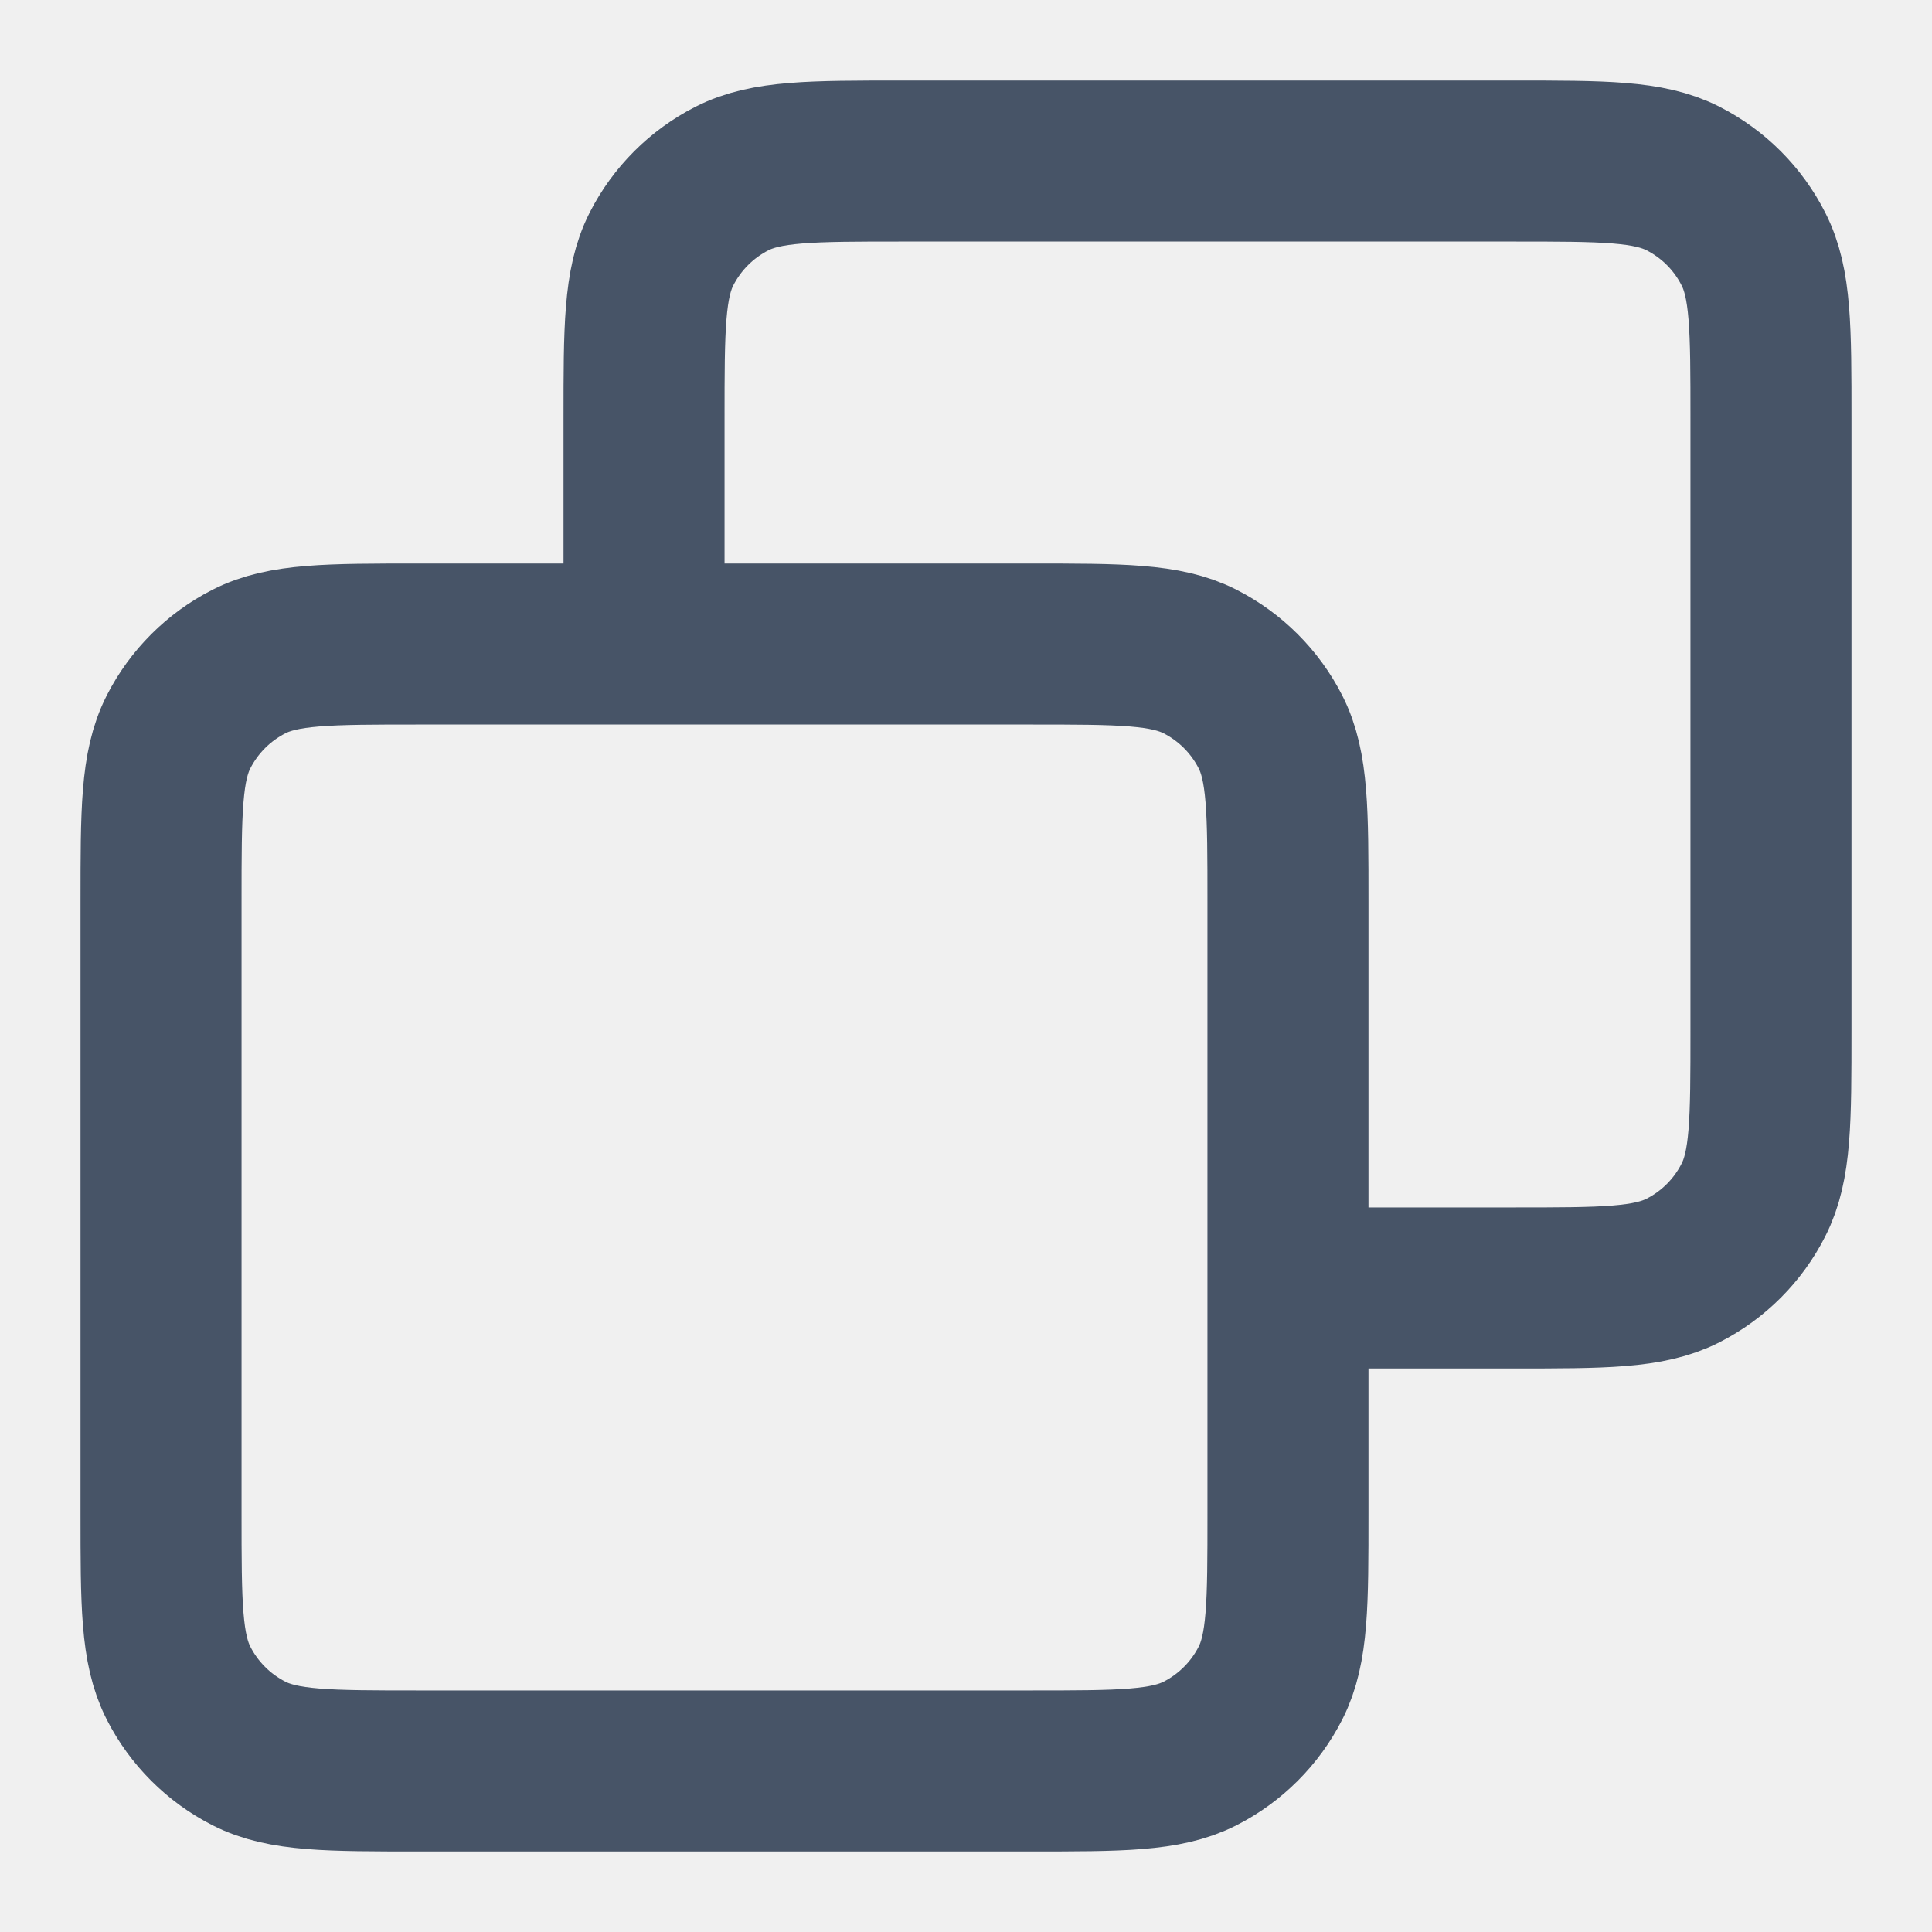
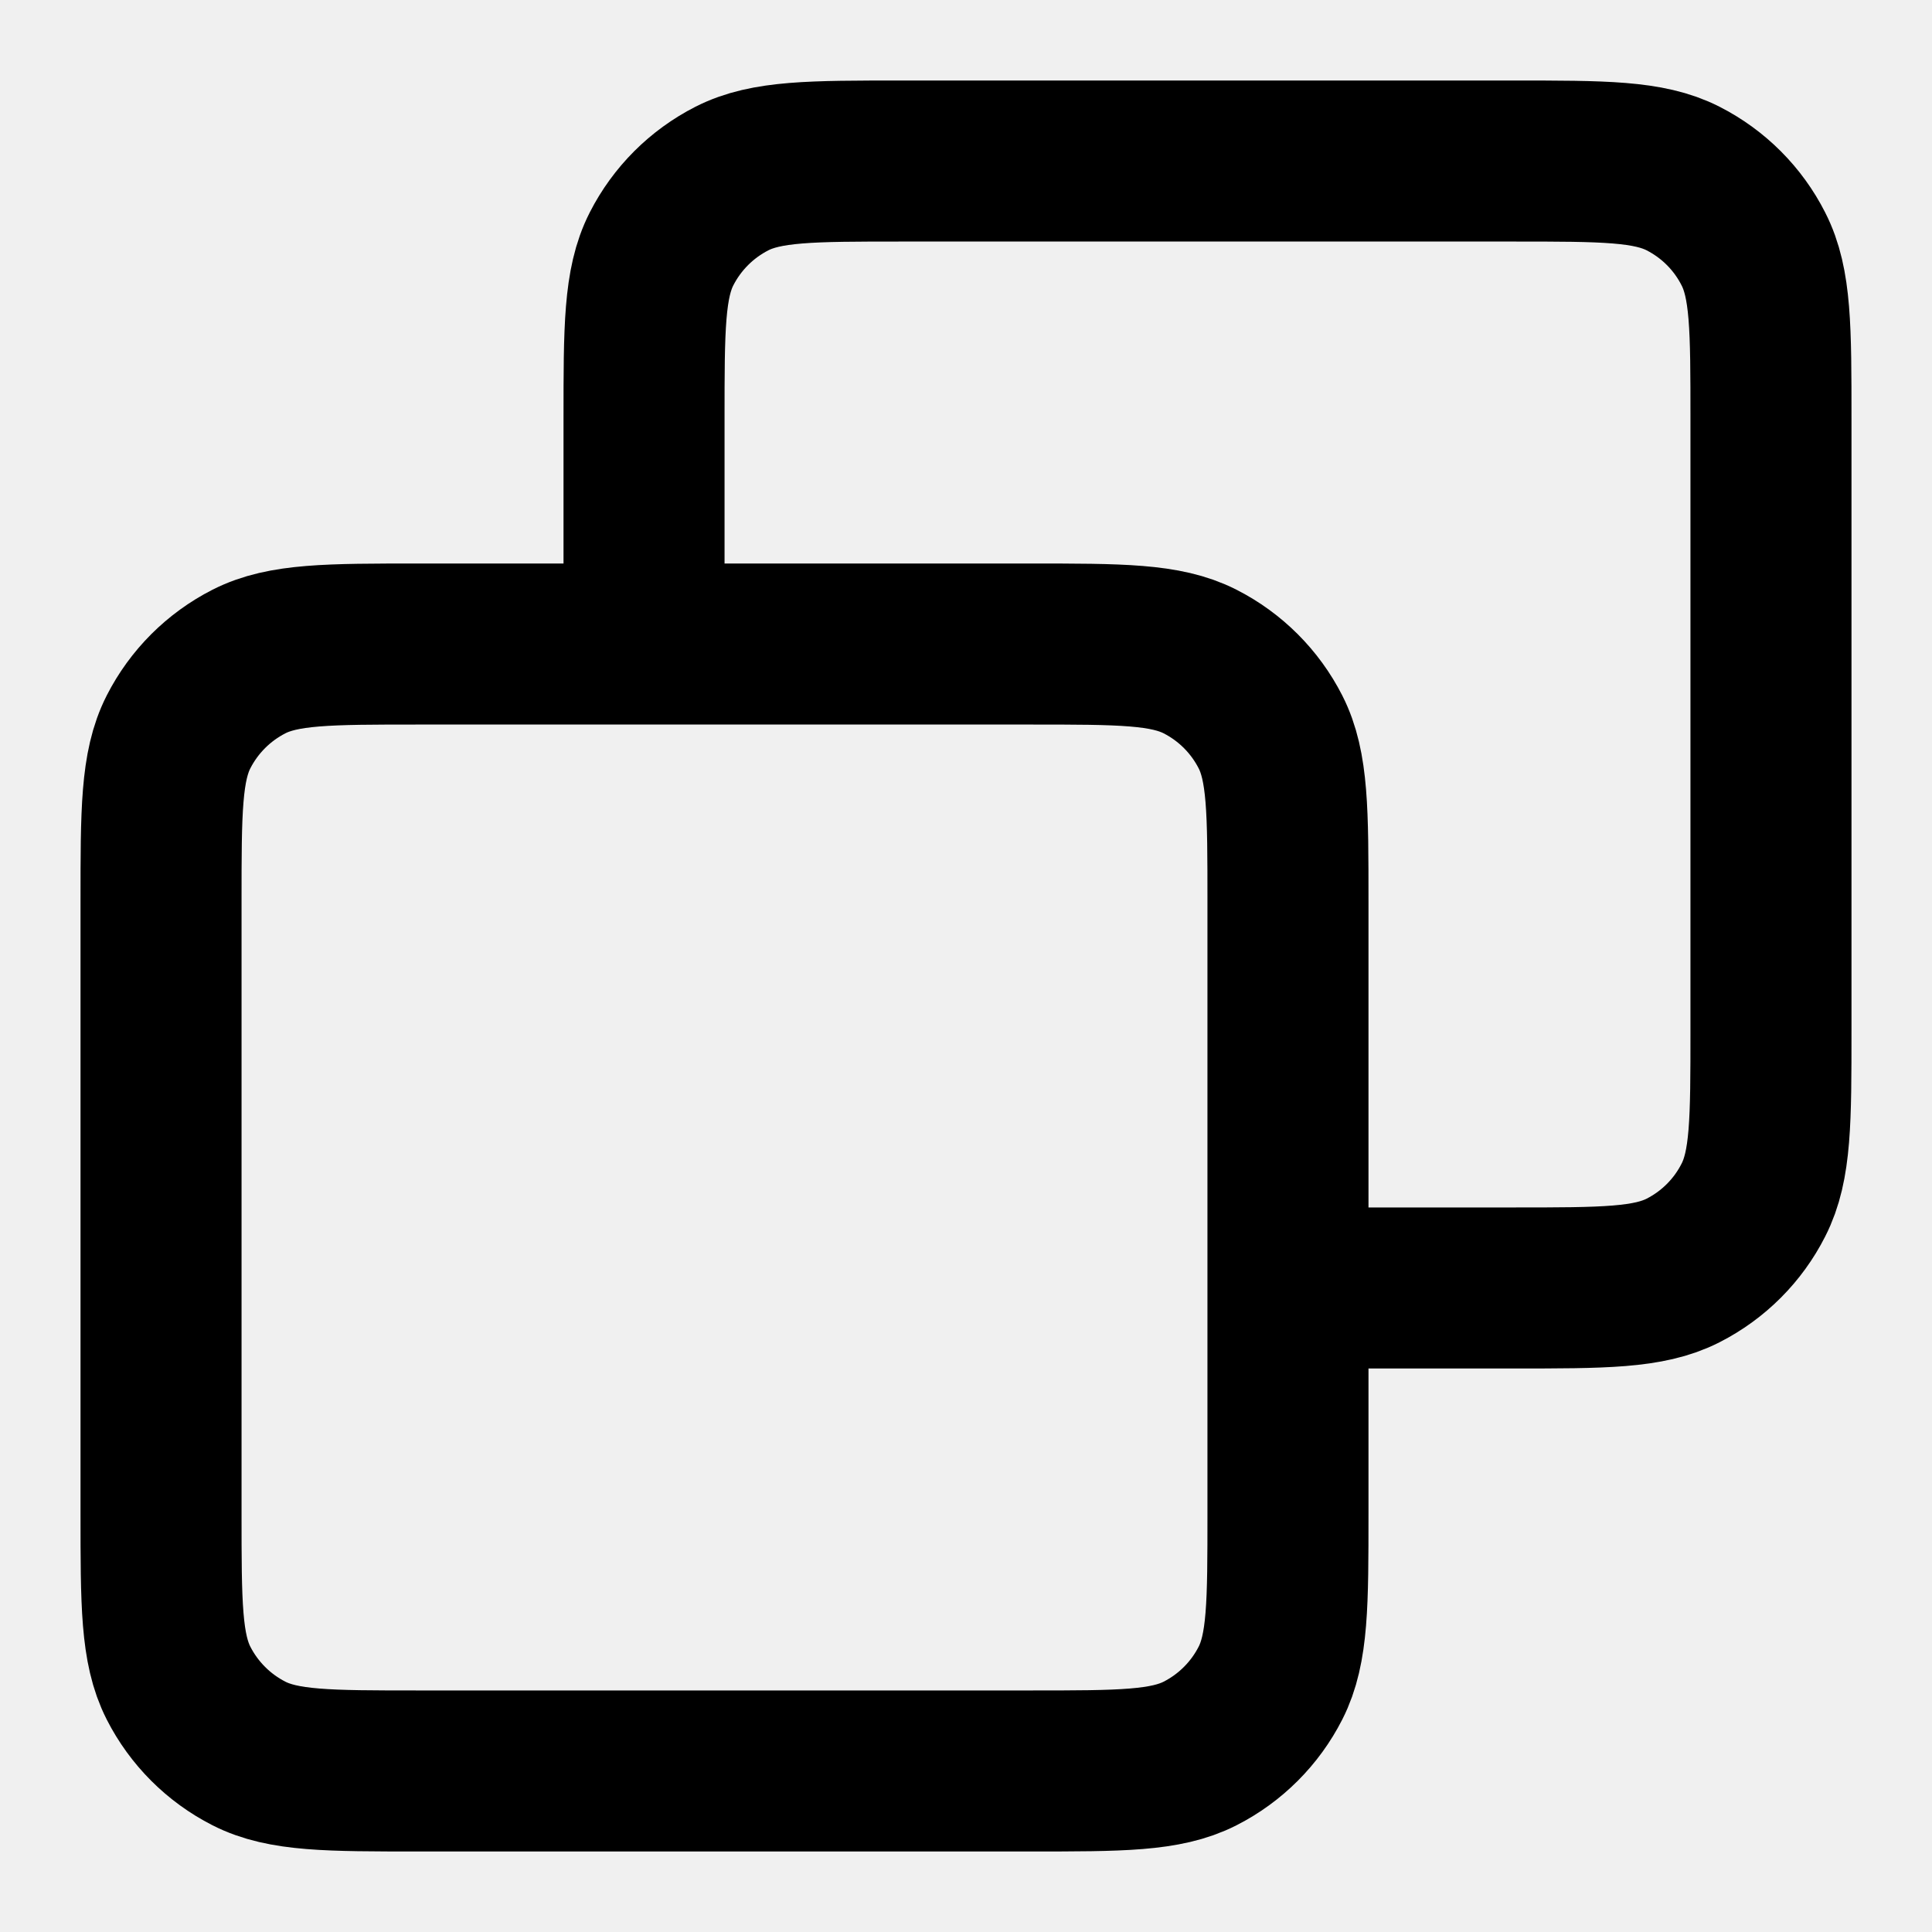
- <svg xmlns="http://www.w3.org/2000/svg" width="20" height="20" viewBox="0 0 20 20" fill="none">
+ <svg xmlns="http://www.w3.org/2000/svg" viewBox="0 0 20 20" fill="none">
  <g clip-path="url(#clip0_23_2217)">
-     <path d="M6.667 6.667V4.333C6.667 3.4 6.667 2.933 6.848 2.577C7.008 2.263 7.263 2.008 7.577 1.848C7.933 1.667 8.4 1.667 9.333 1.667H15.666C16.6 1.667 17.067 1.667 17.423 1.848C17.737 2.008 17.992 2.263 18.151 2.577C18.333 2.933 18.333 3.4 18.333 4.333V10.667C18.333 11.6 18.333 12.067 18.151 12.423C17.992 12.737 17.737 12.992 17.423 13.152C17.067 13.333 16.6 13.333 15.666 13.333H13.333M4.333 18.333H10.666C11.6 18.333 12.067 18.333 12.423 18.152C12.737 17.992 12.992 17.737 13.152 17.423C13.333 17.067 13.333 16.6 13.333 15.667V9.333C13.333 8.4 13.333 7.933 13.152 7.577C12.992 7.263 12.737 7.008 12.423 6.848C12.067 6.667 11.6 6.667 10.666 6.667H4.333C3.4 6.667 2.933 6.667 2.577 6.848C2.263 7.008 2.008 7.263 1.848 7.577C1.667 7.933 1.667 8.4 1.667 9.333V15.667C1.667 16.6 1.667 17.067 1.848 17.423C2.008 17.737 2.263 17.992 2.577 18.152C2.933 18.333 3.4 18.333 4.333 18.333Z" stroke="#475467" stroke-width="1.667" stroke-linecap="round" stroke-linejoin="round" />
+     <path d="M6.667 6.667V4.333C6.667 3.4 6.667 2.933 6.848 2.577C7.008 2.263 7.263 2.008 7.577 1.848C7.933 1.667 8.4 1.667 9.333 1.667H15.666C16.6 1.667 17.067 1.667 17.423 1.848C17.737 2.008 17.992 2.263 18.151 2.577C18.333 2.933 18.333 3.4 18.333 4.333V10.667C18.333 11.6 18.333 12.067 18.151 12.423C17.992 12.737 17.737 12.992 17.423 13.152C17.067 13.333 16.6 13.333 15.666 13.333H13.333M4.333 18.333H10.666C11.6 18.333 12.067 18.333 12.423 18.152C12.737 17.992 12.992 17.737 13.152 17.423C13.333 17.067 13.333 16.6 13.333 15.667V9.333C13.333 8.4 13.333 7.933 13.152 7.577C12.992 7.263 12.737 7.008 12.423 6.848C12.067 6.667 11.6 6.667 10.666 6.667H4.333C3.4 6.667 2.933 6.667 2.577 6.848C2.263 7.008 2.008 7.263 1.848 7.577C1.667 7.933 1.667 8.4 1.667 9.333V15.667C1.667 16.6 1.667 17.067 1.848 17.423C2.008 17.737 2.263 17.992 2.577 18.152C2.933 18.333 3.4 18.333 4.333 18.333Z" stroke="currentColor" stroke-width="1.667" stroke-linecap="round" stroke-linejoin="round" />
  </g>
  <defs>
    <clipPath id="clip0_23_2217">
      <rect width="20" height="20" fill="white" />
    </clipPath>
  </defs>
</svg>
